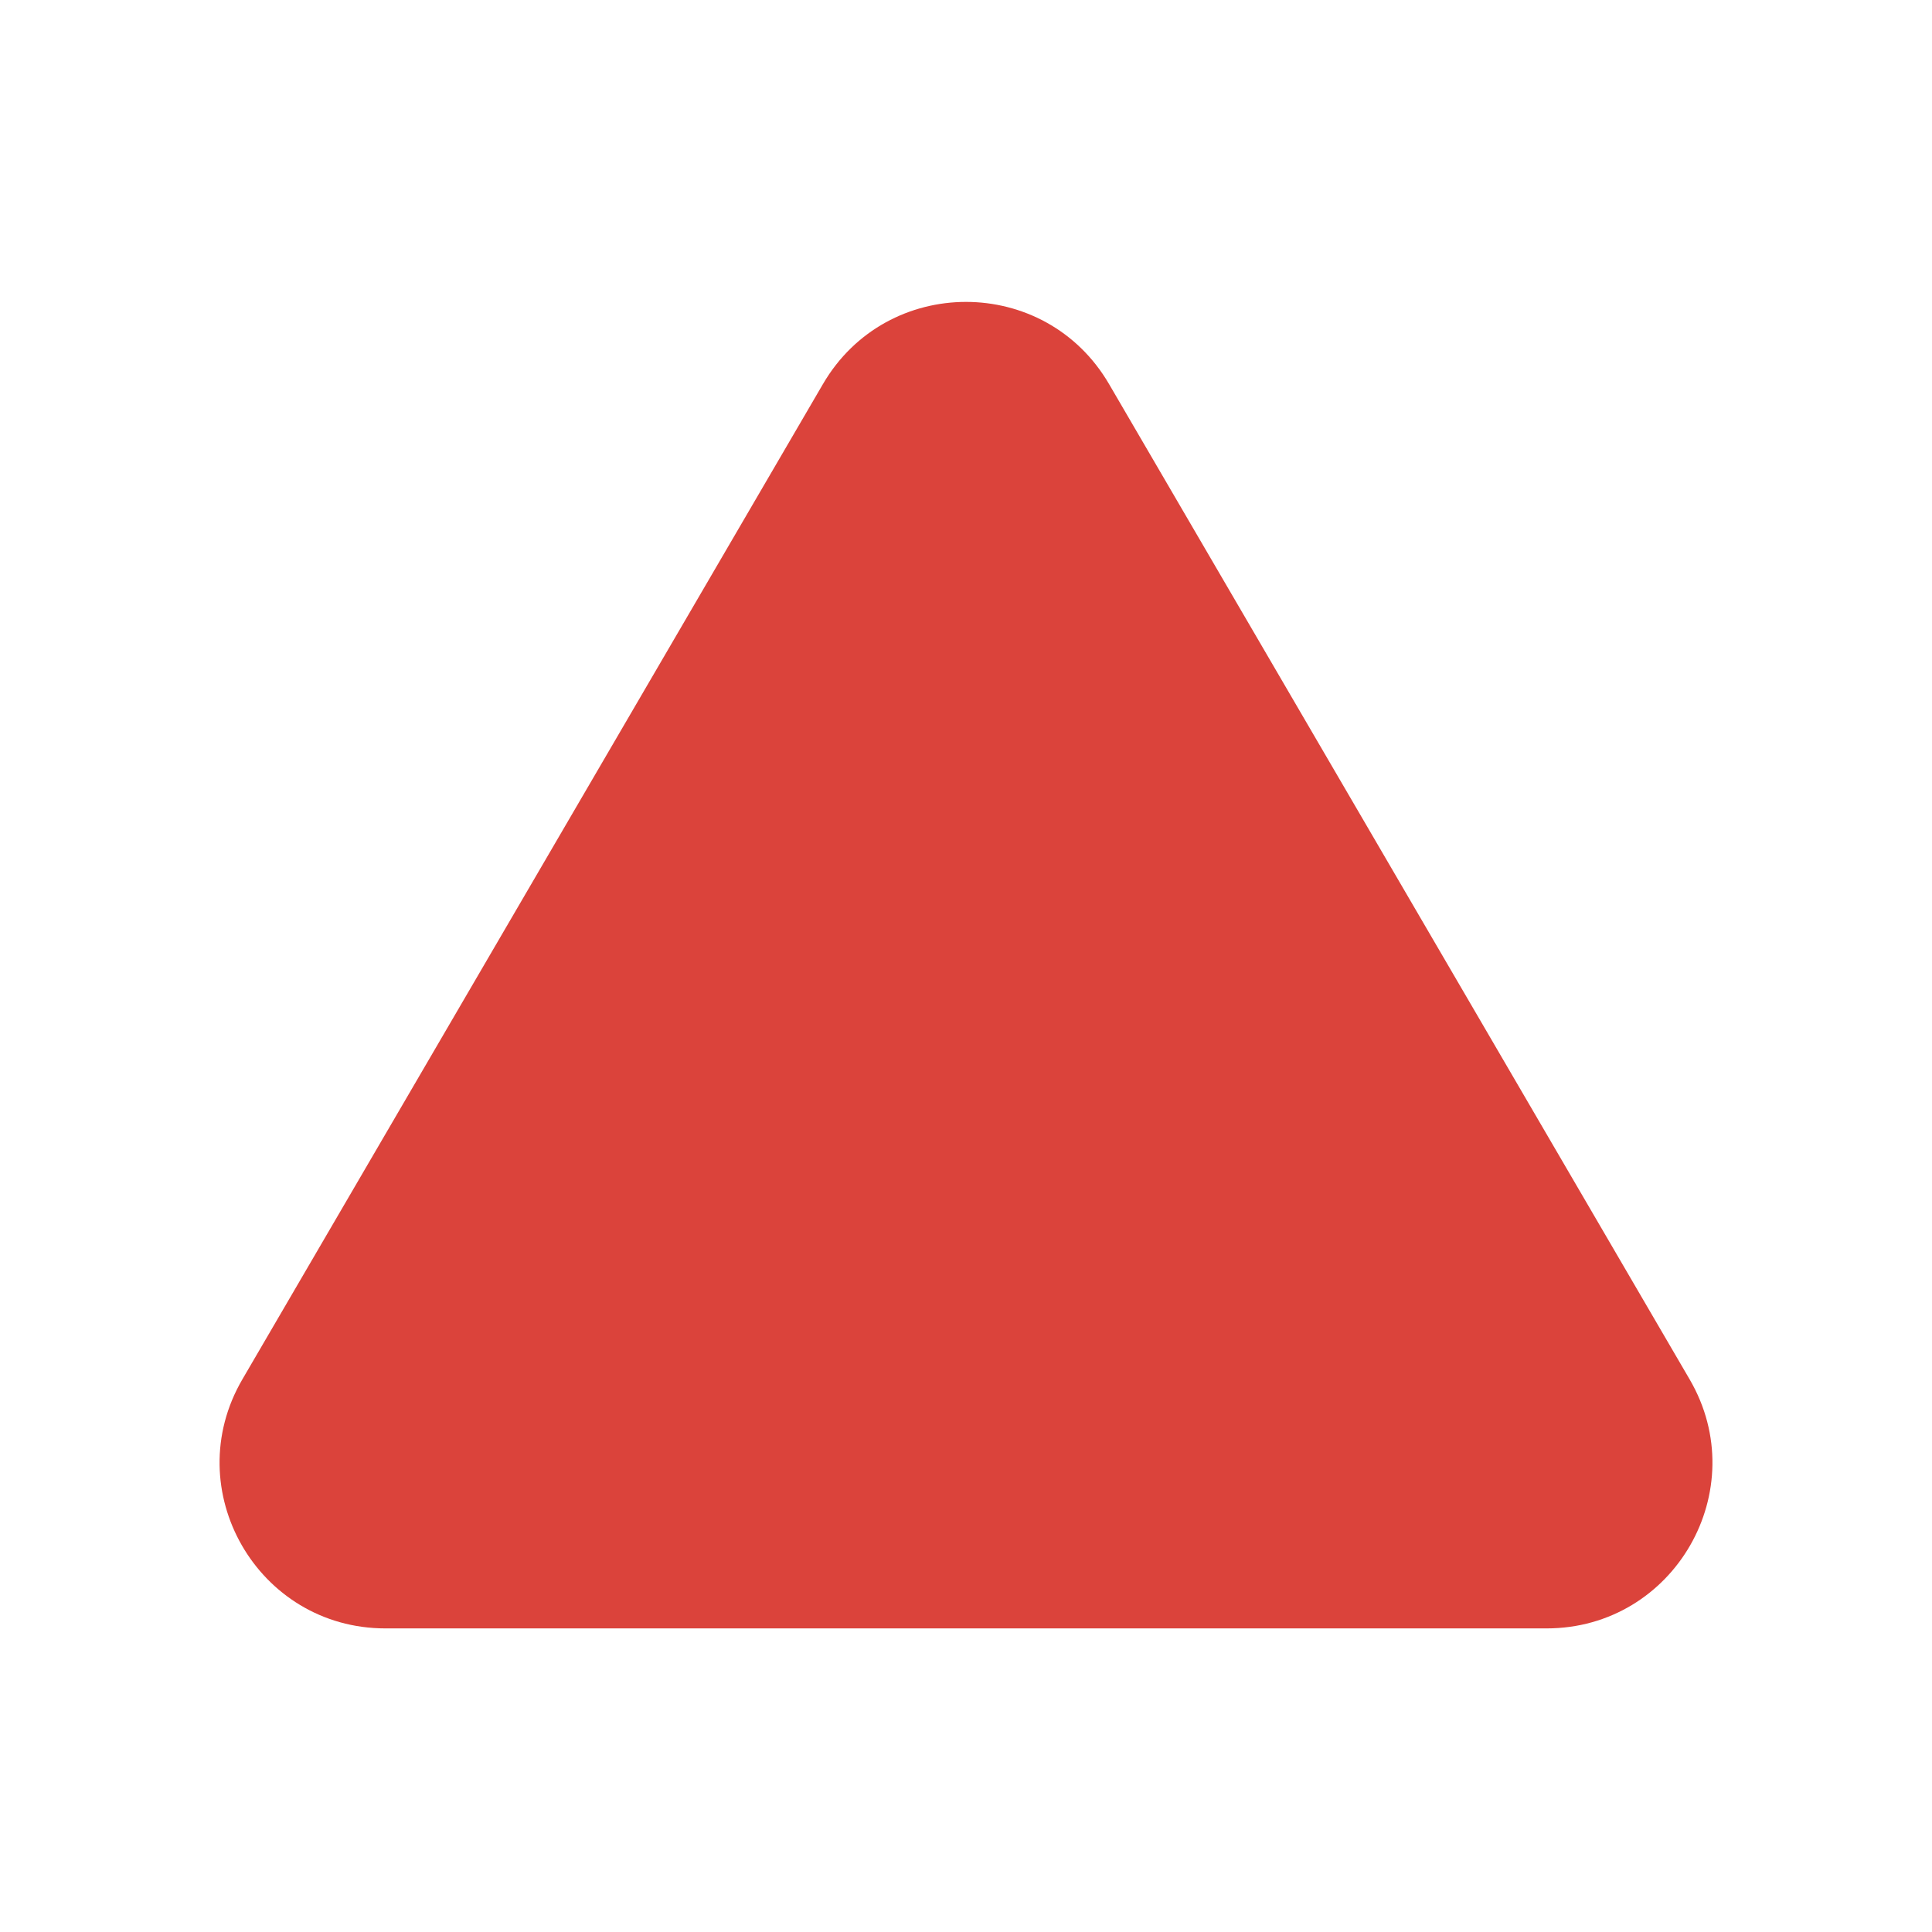
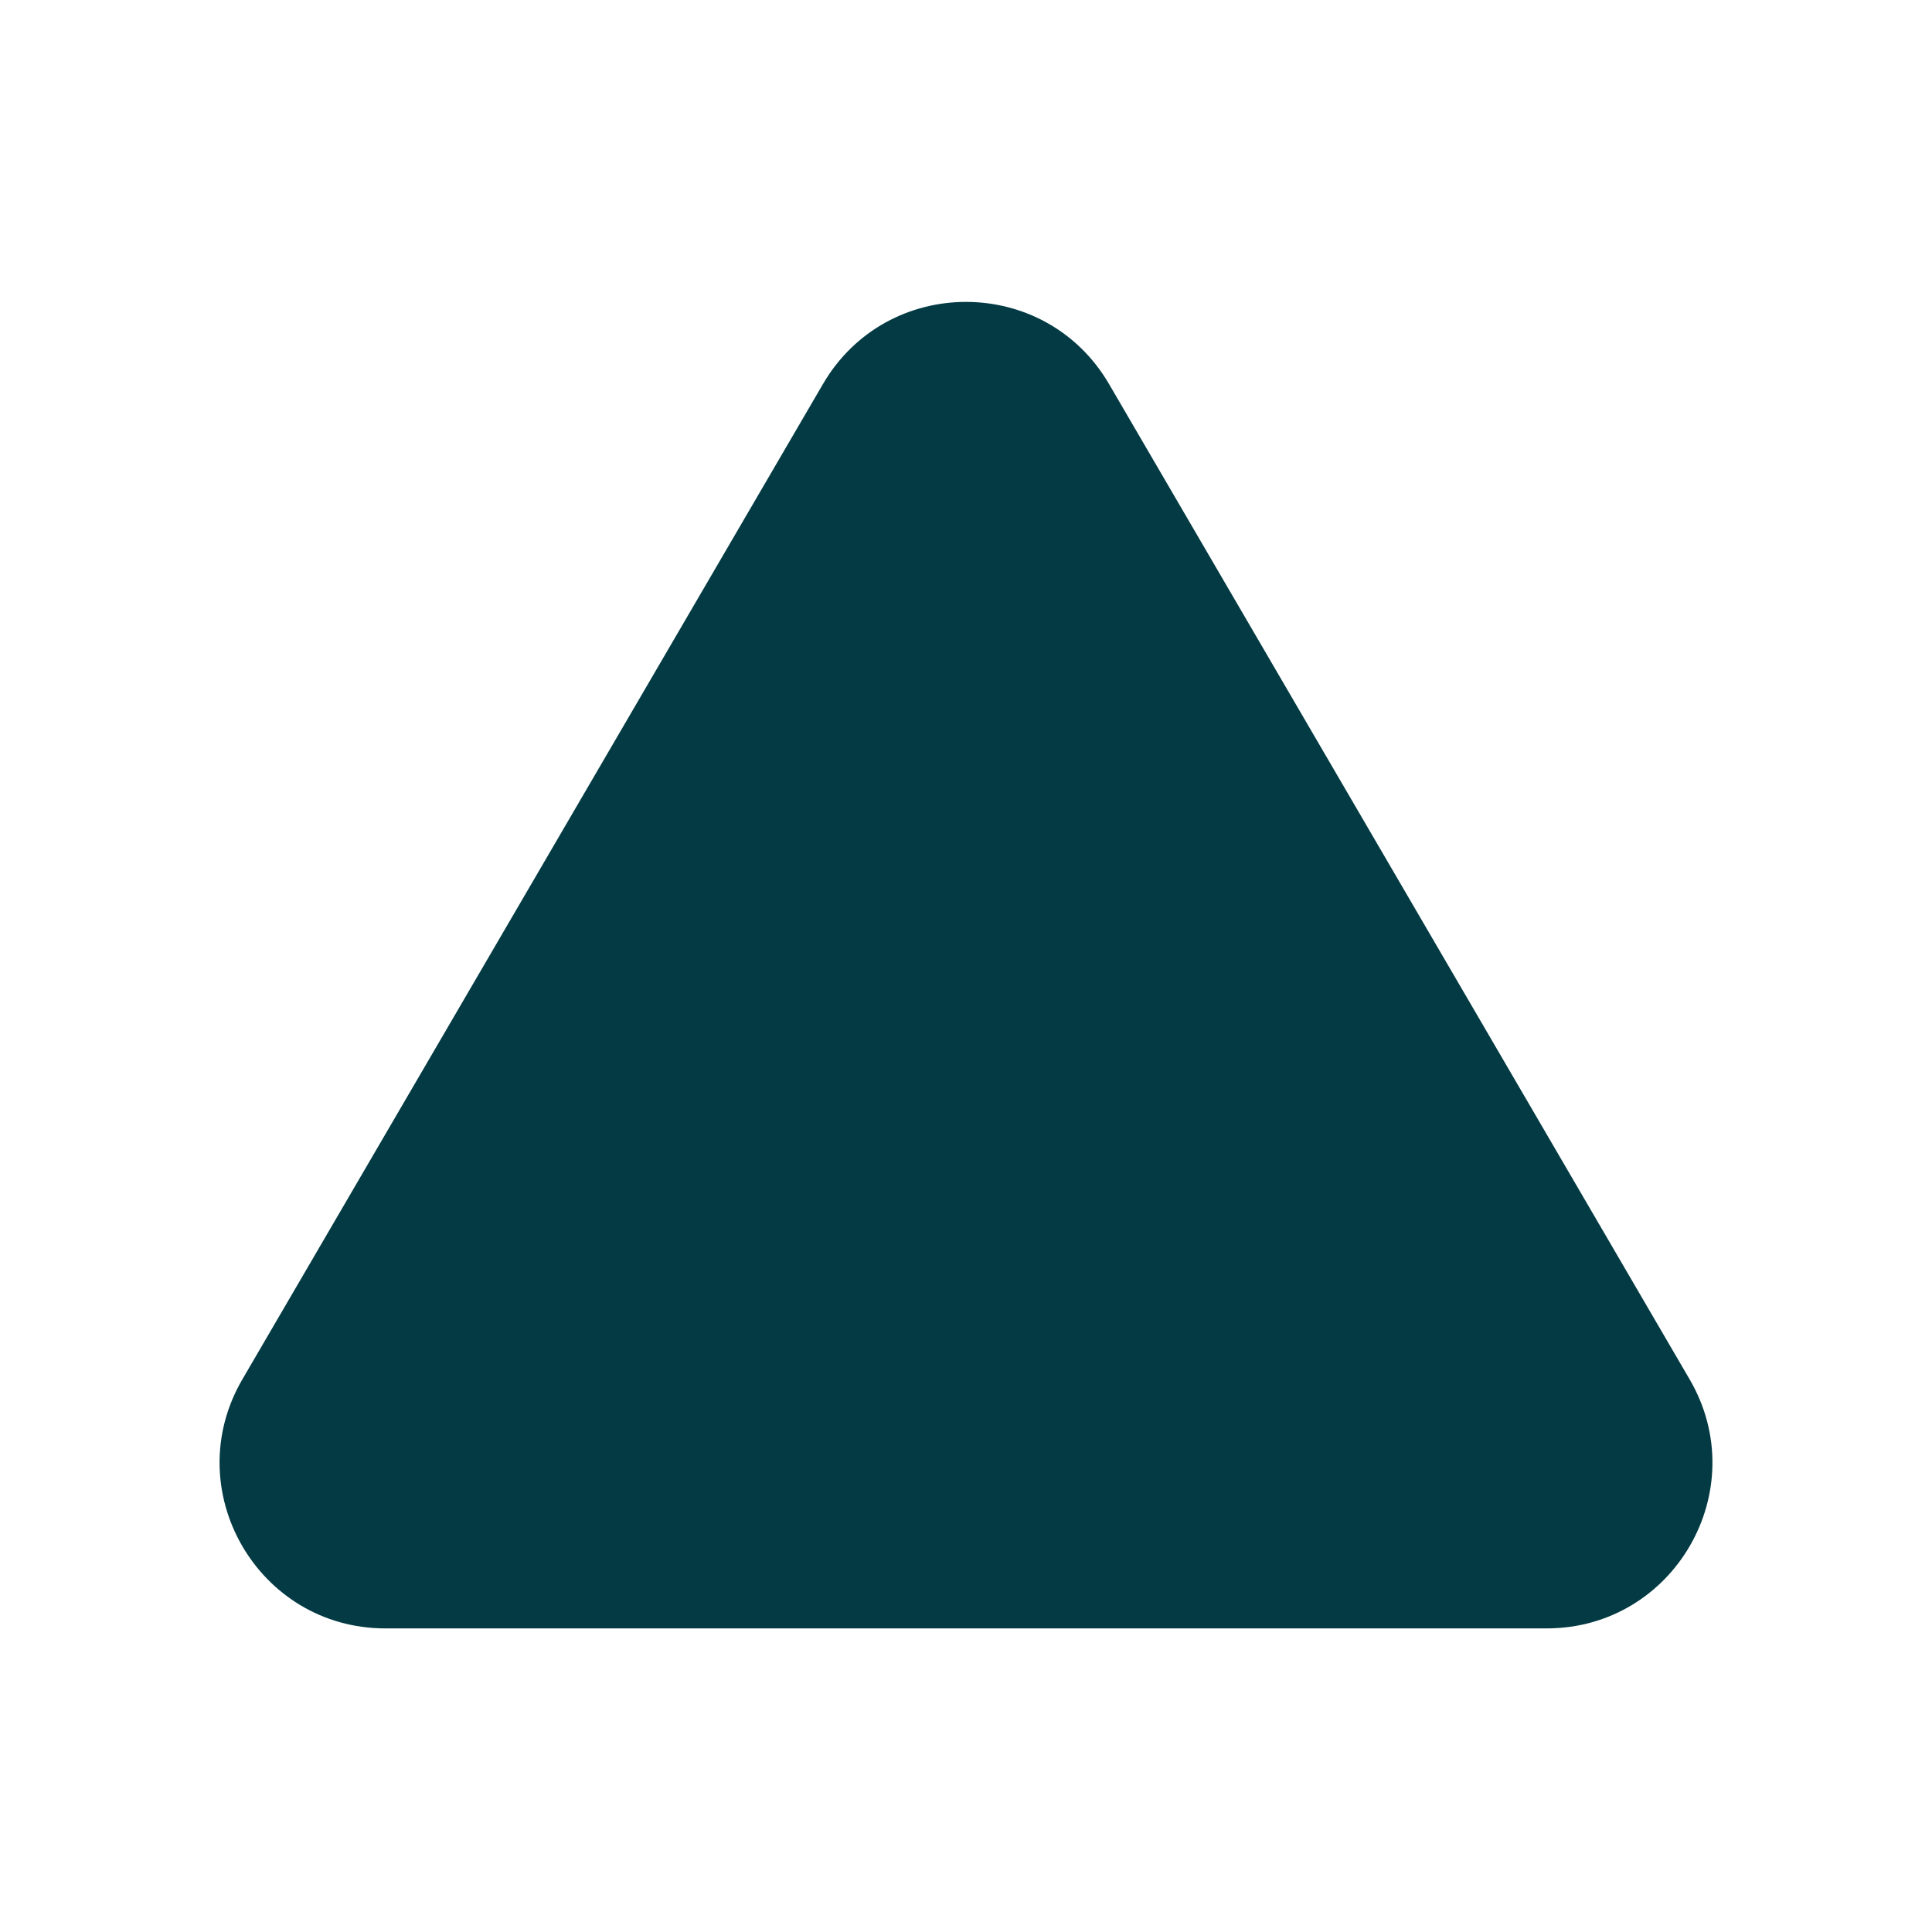
<svg xmlns="http://www.w3.org/2000/svg" viewBox="0 0 100 100" fill="none">
-   <path fill-rule="evenodd" clip-rule="evenodd" d="M57.404 19.879C54.096 14.209 45.904 14.209 42.596 19.879L12.545 71.395C9.212 77.11 13.334 84.286 19.949 84.286H80.051C86.667 84.286 90.789 77.11 87.455 71.395L57.404 19.879Z" fill="#DB433B" />
+   <path fill-rule="evenodd" clip-rule="evenodd" d="M57.404 19.879C54.096 14.209 45.904 14.209 42.596 19.879L12.545 71.395C9.212 77.11 13.334 84.286 19.949 84.286H80.051C86.667 84.286 90.789 77.11 87.455 71.395L57.404 19.879Z" fill="#033A43" />
</svg>
